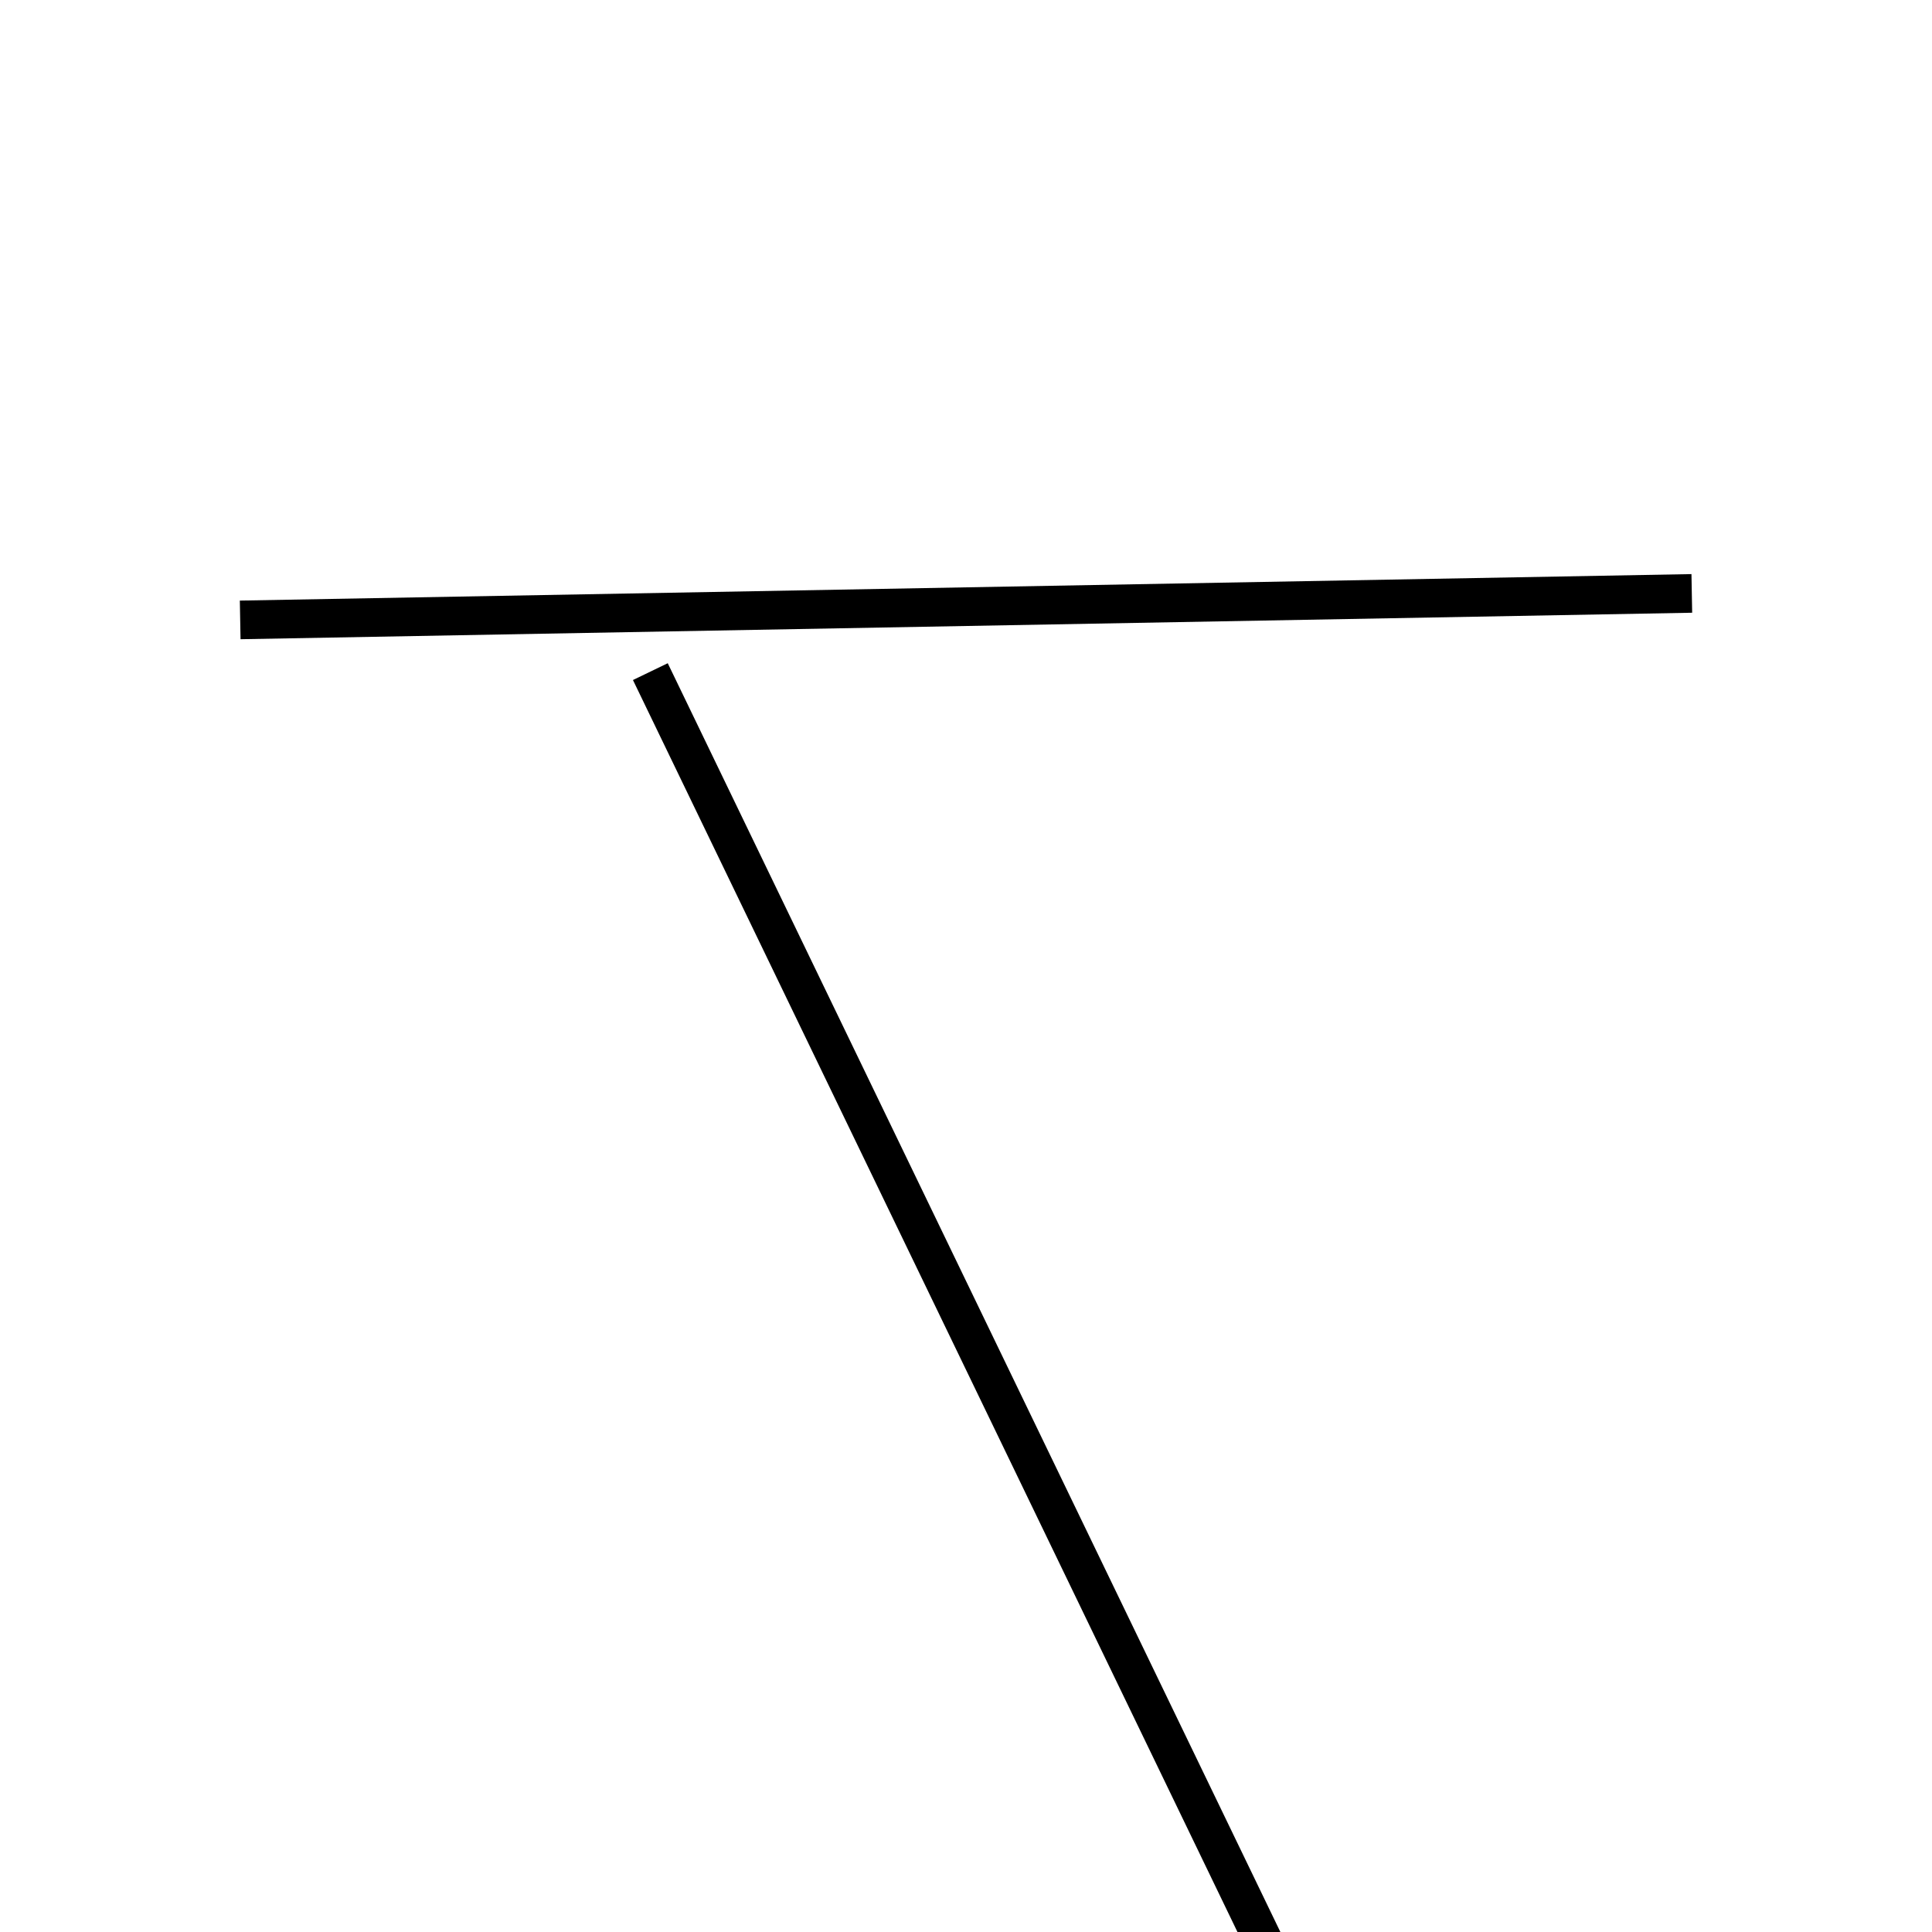
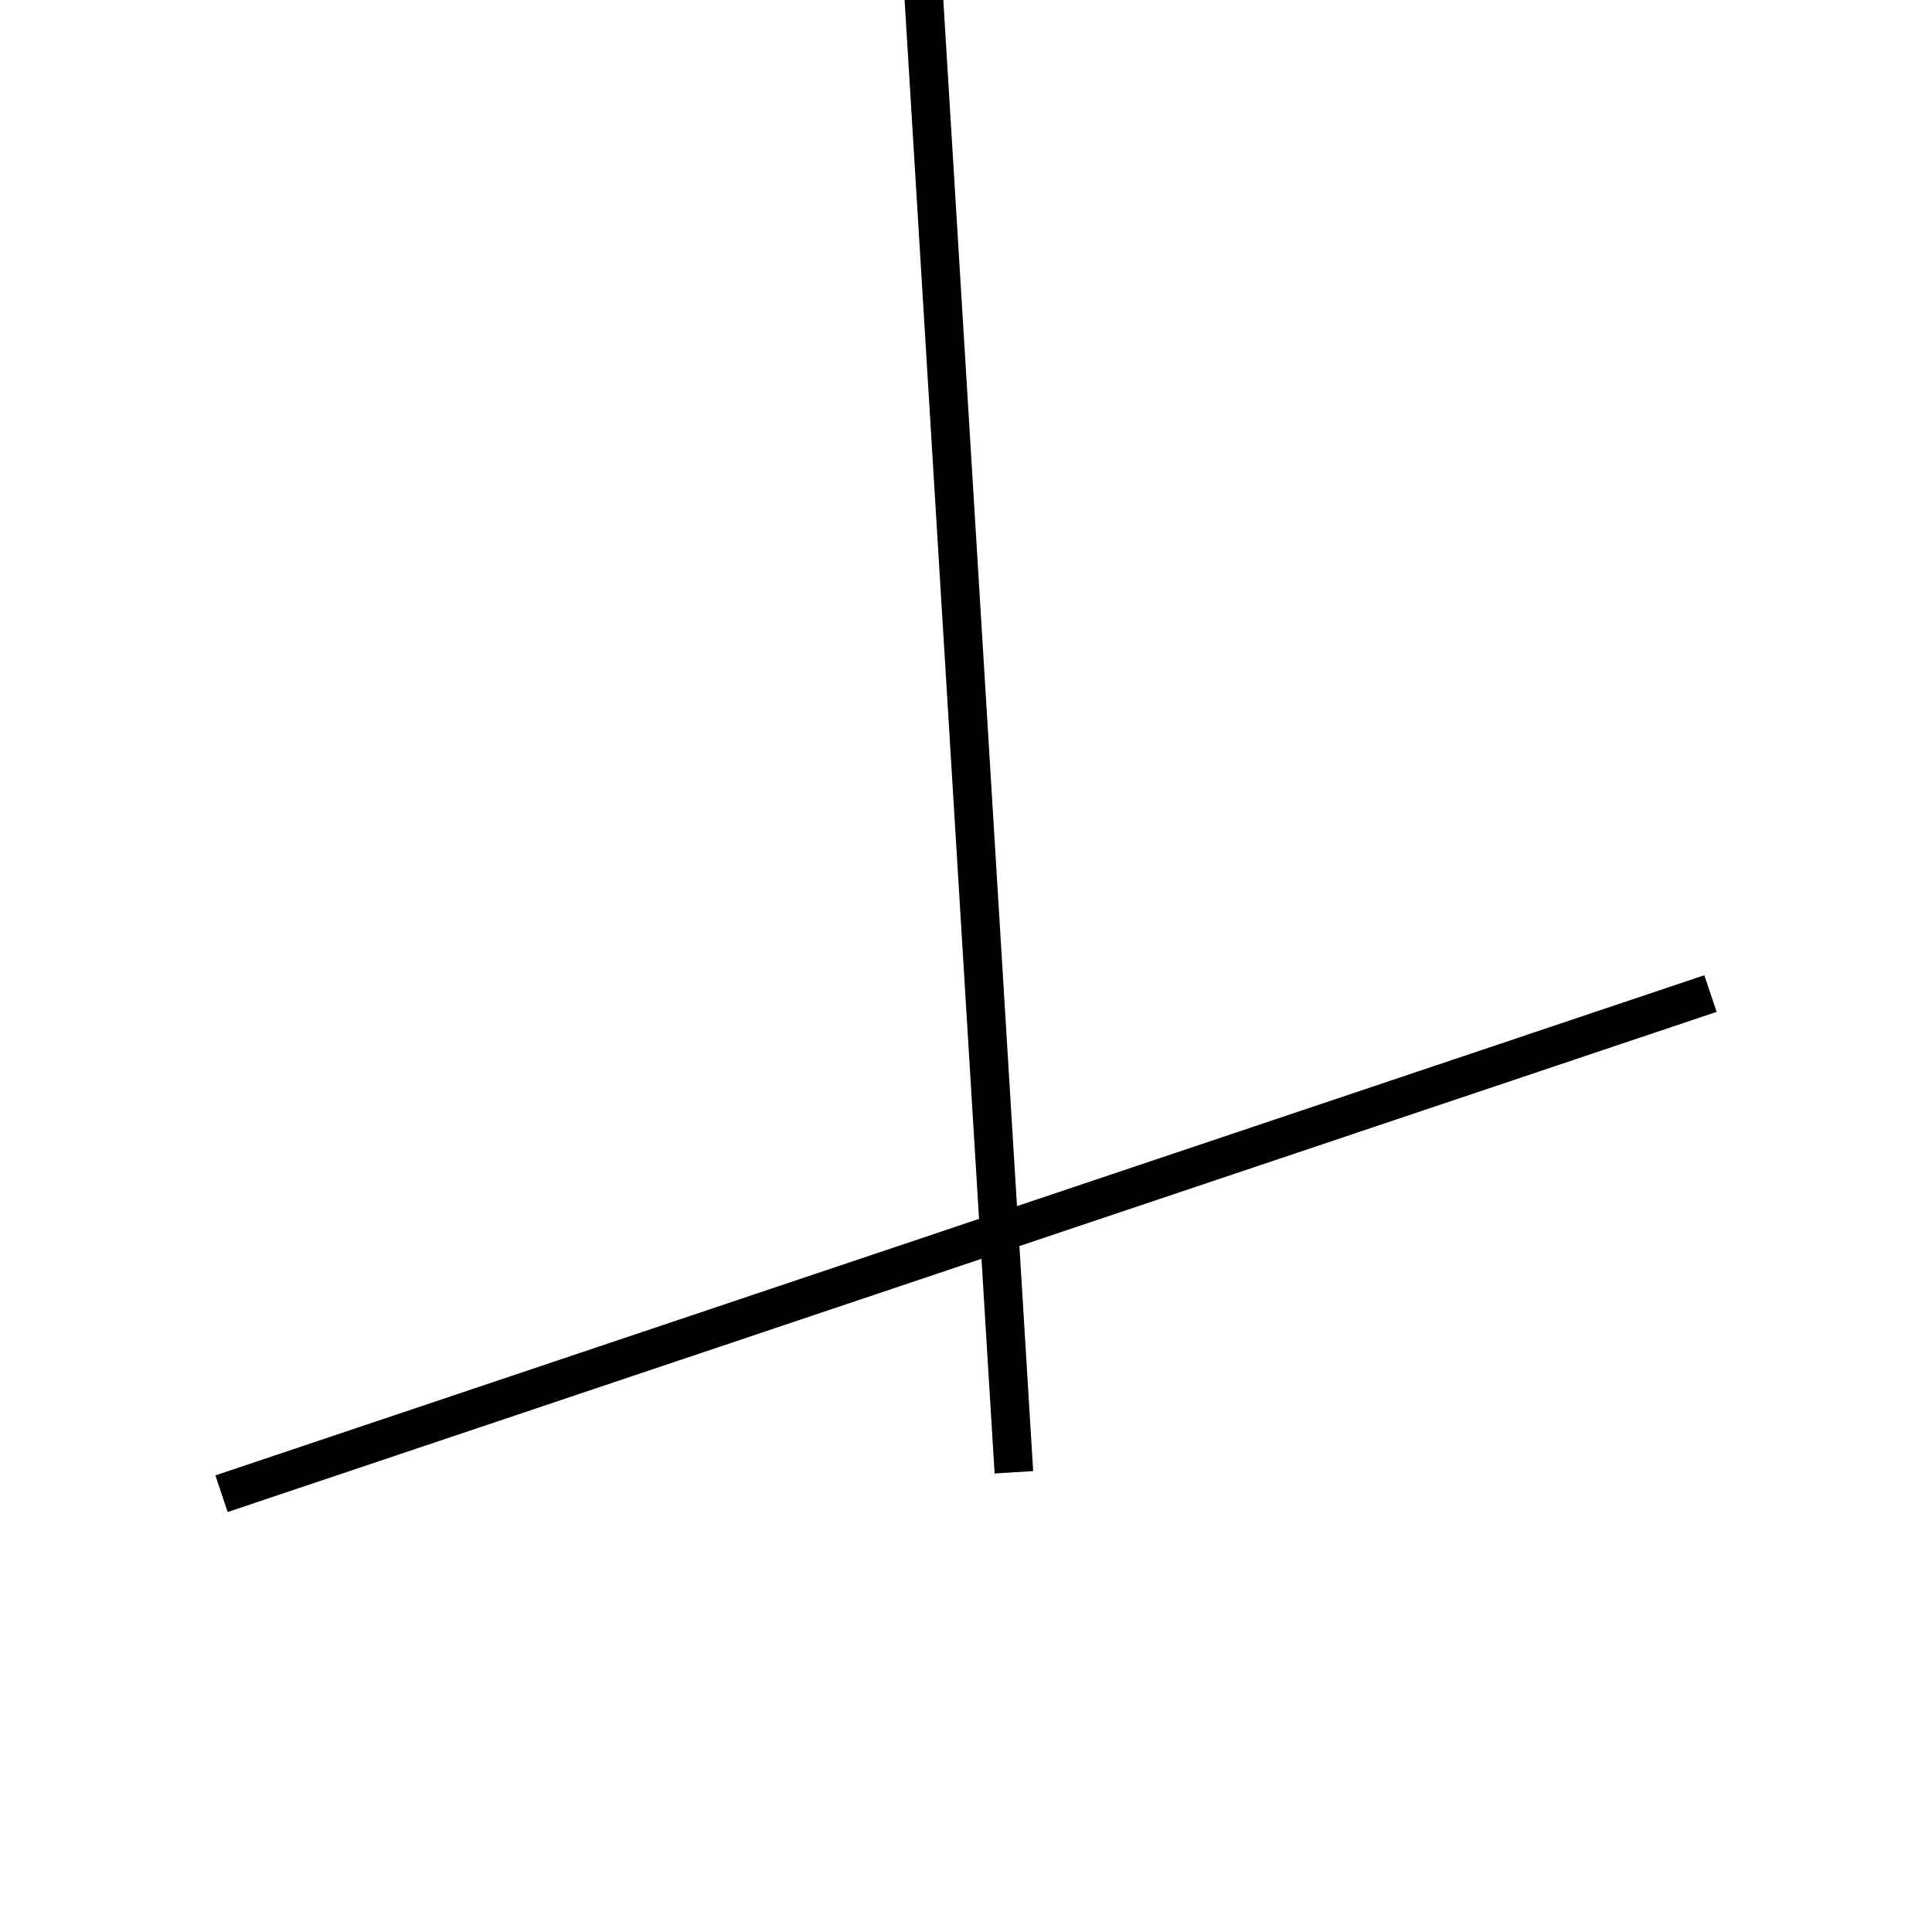
<svg xmlns="http://www.w3.org/2000/svg" height="100" width="100">
-   <line x1="33.662" y1="34.763" x2="66.338" y2="102.436" stroke-width="2" stroke="black" />
-   <line x1="12.432" y1="32.086" x2="87.568" y2="30.715" stroke-width="2" stroke="black" />
+   <line x1="88.534" y1="51.426" x2="11.466" y2="77.314" stroke-width="2" stroke="black" />
+   <line x1="47.522" y1="-4.944" x2="52.478" y2="76.205" stroke-width="2" stroke="black" />
</svg>
